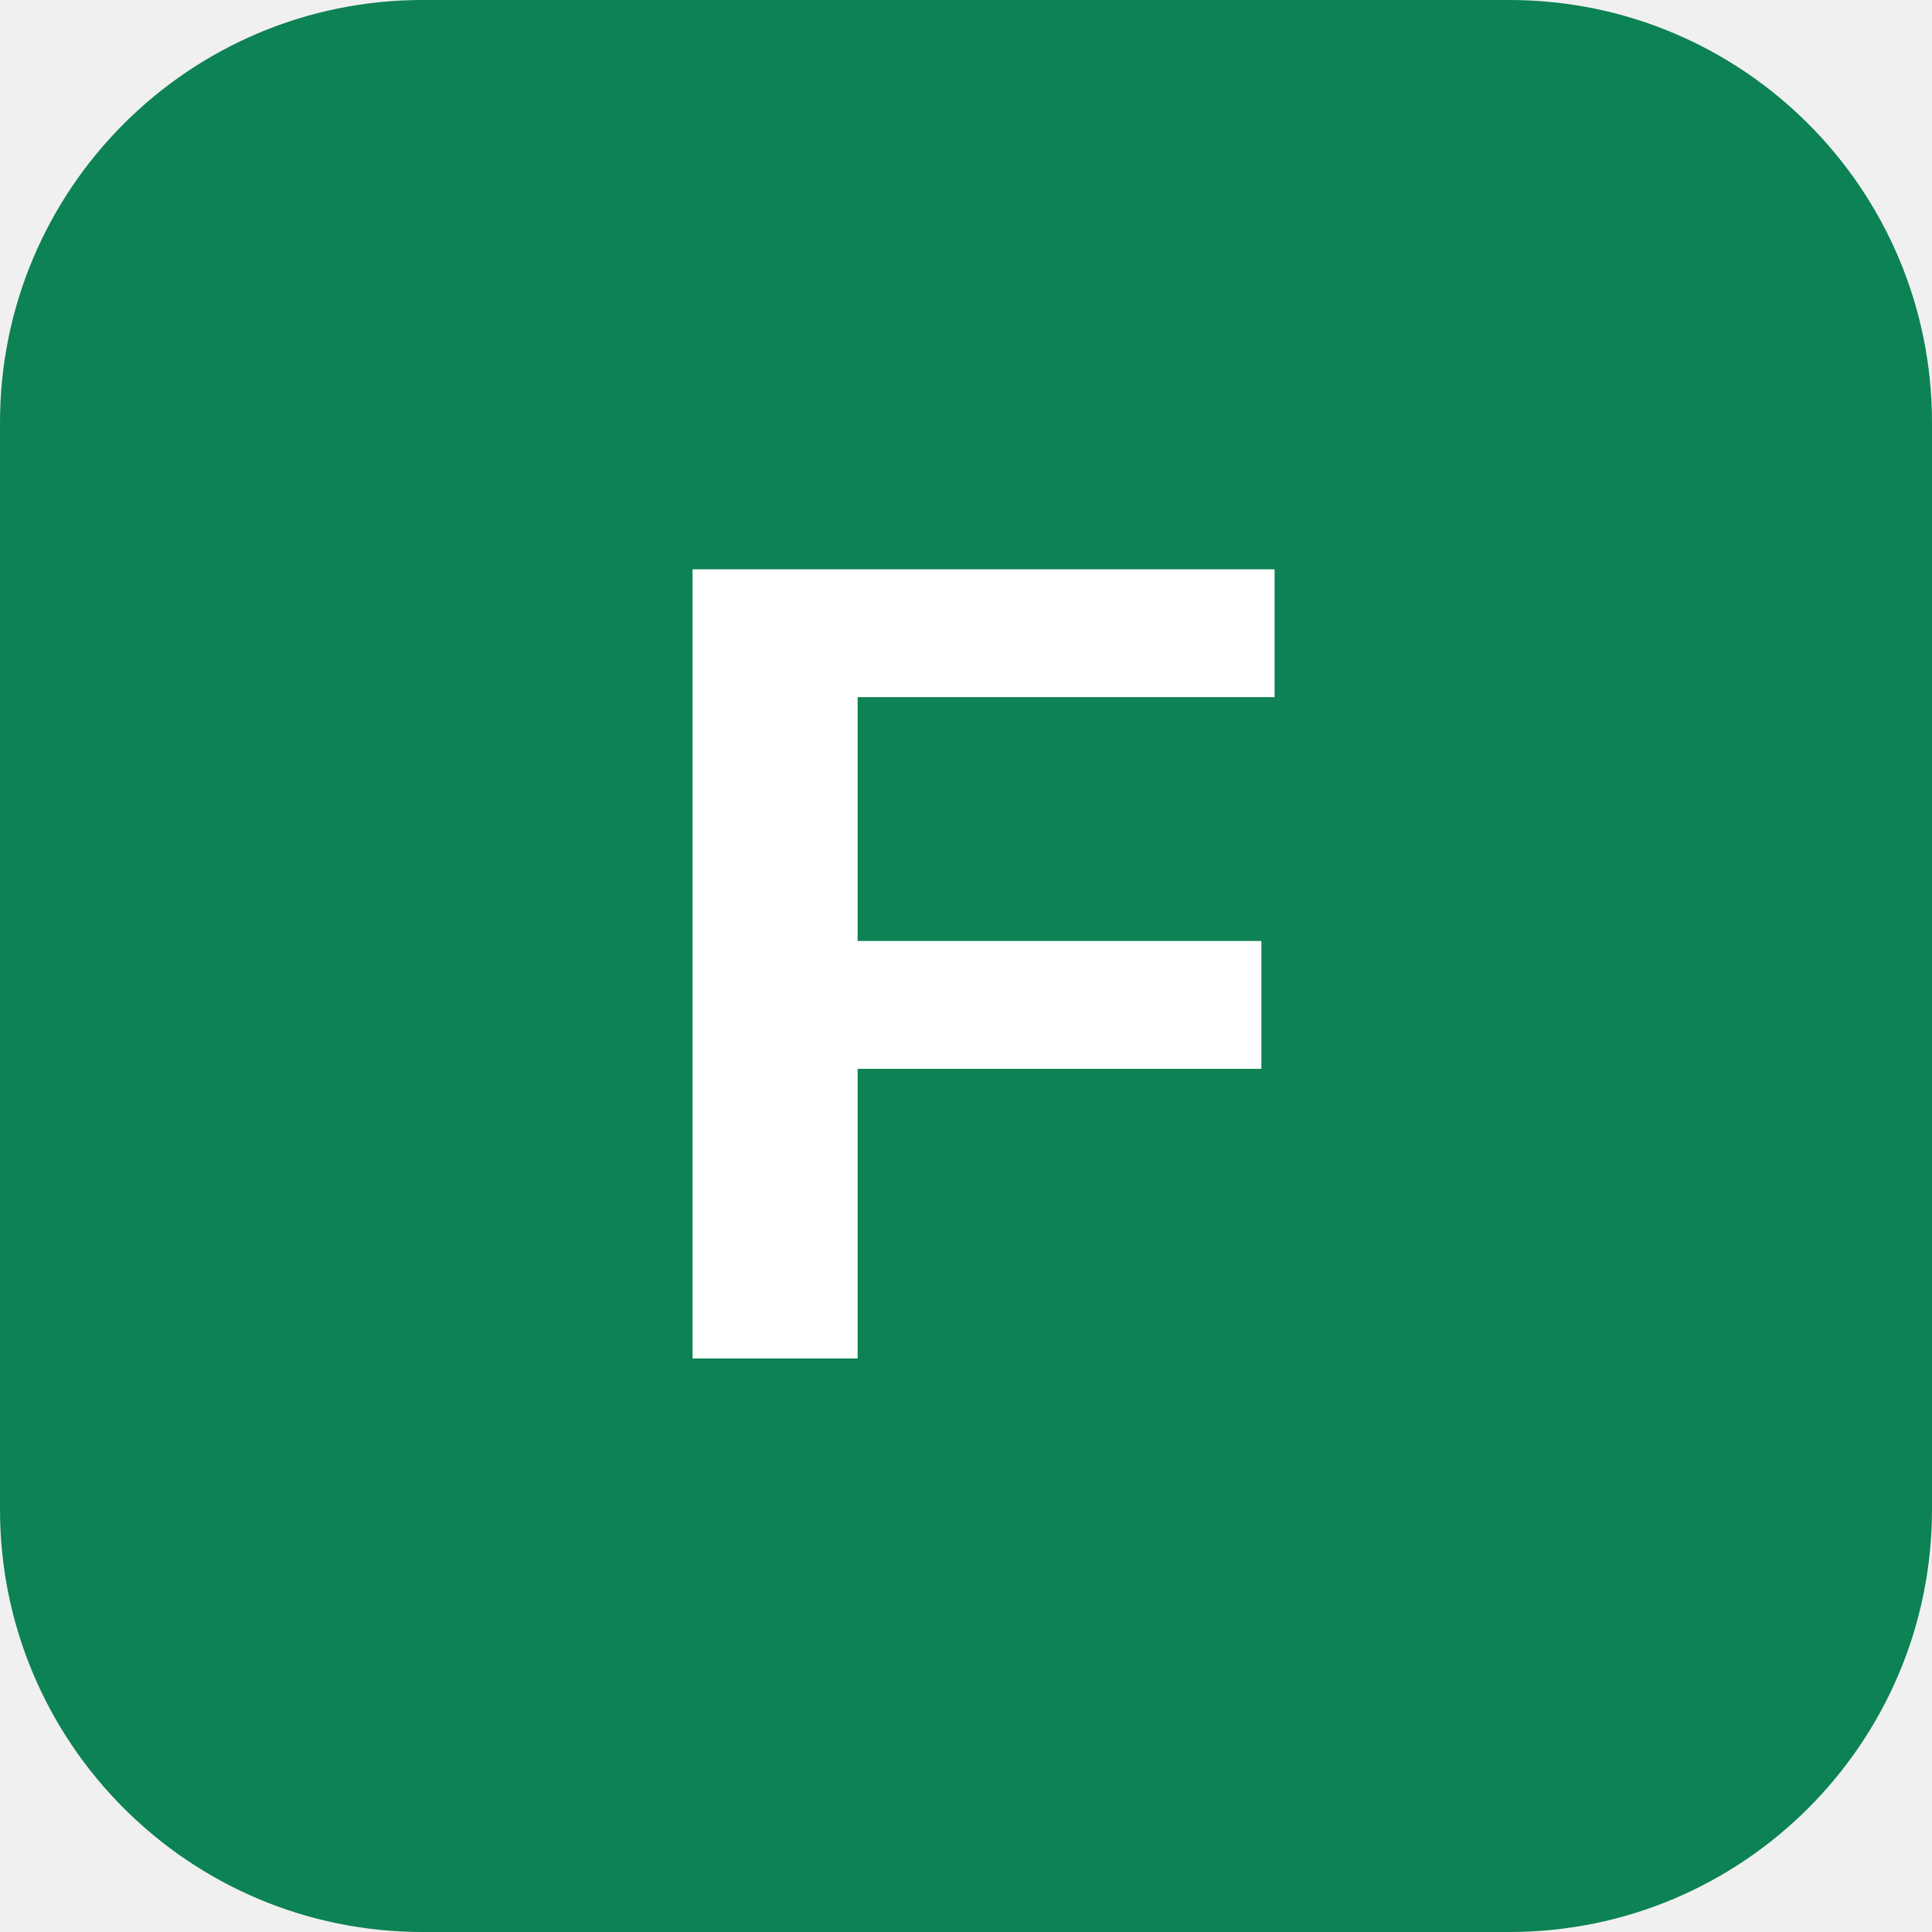
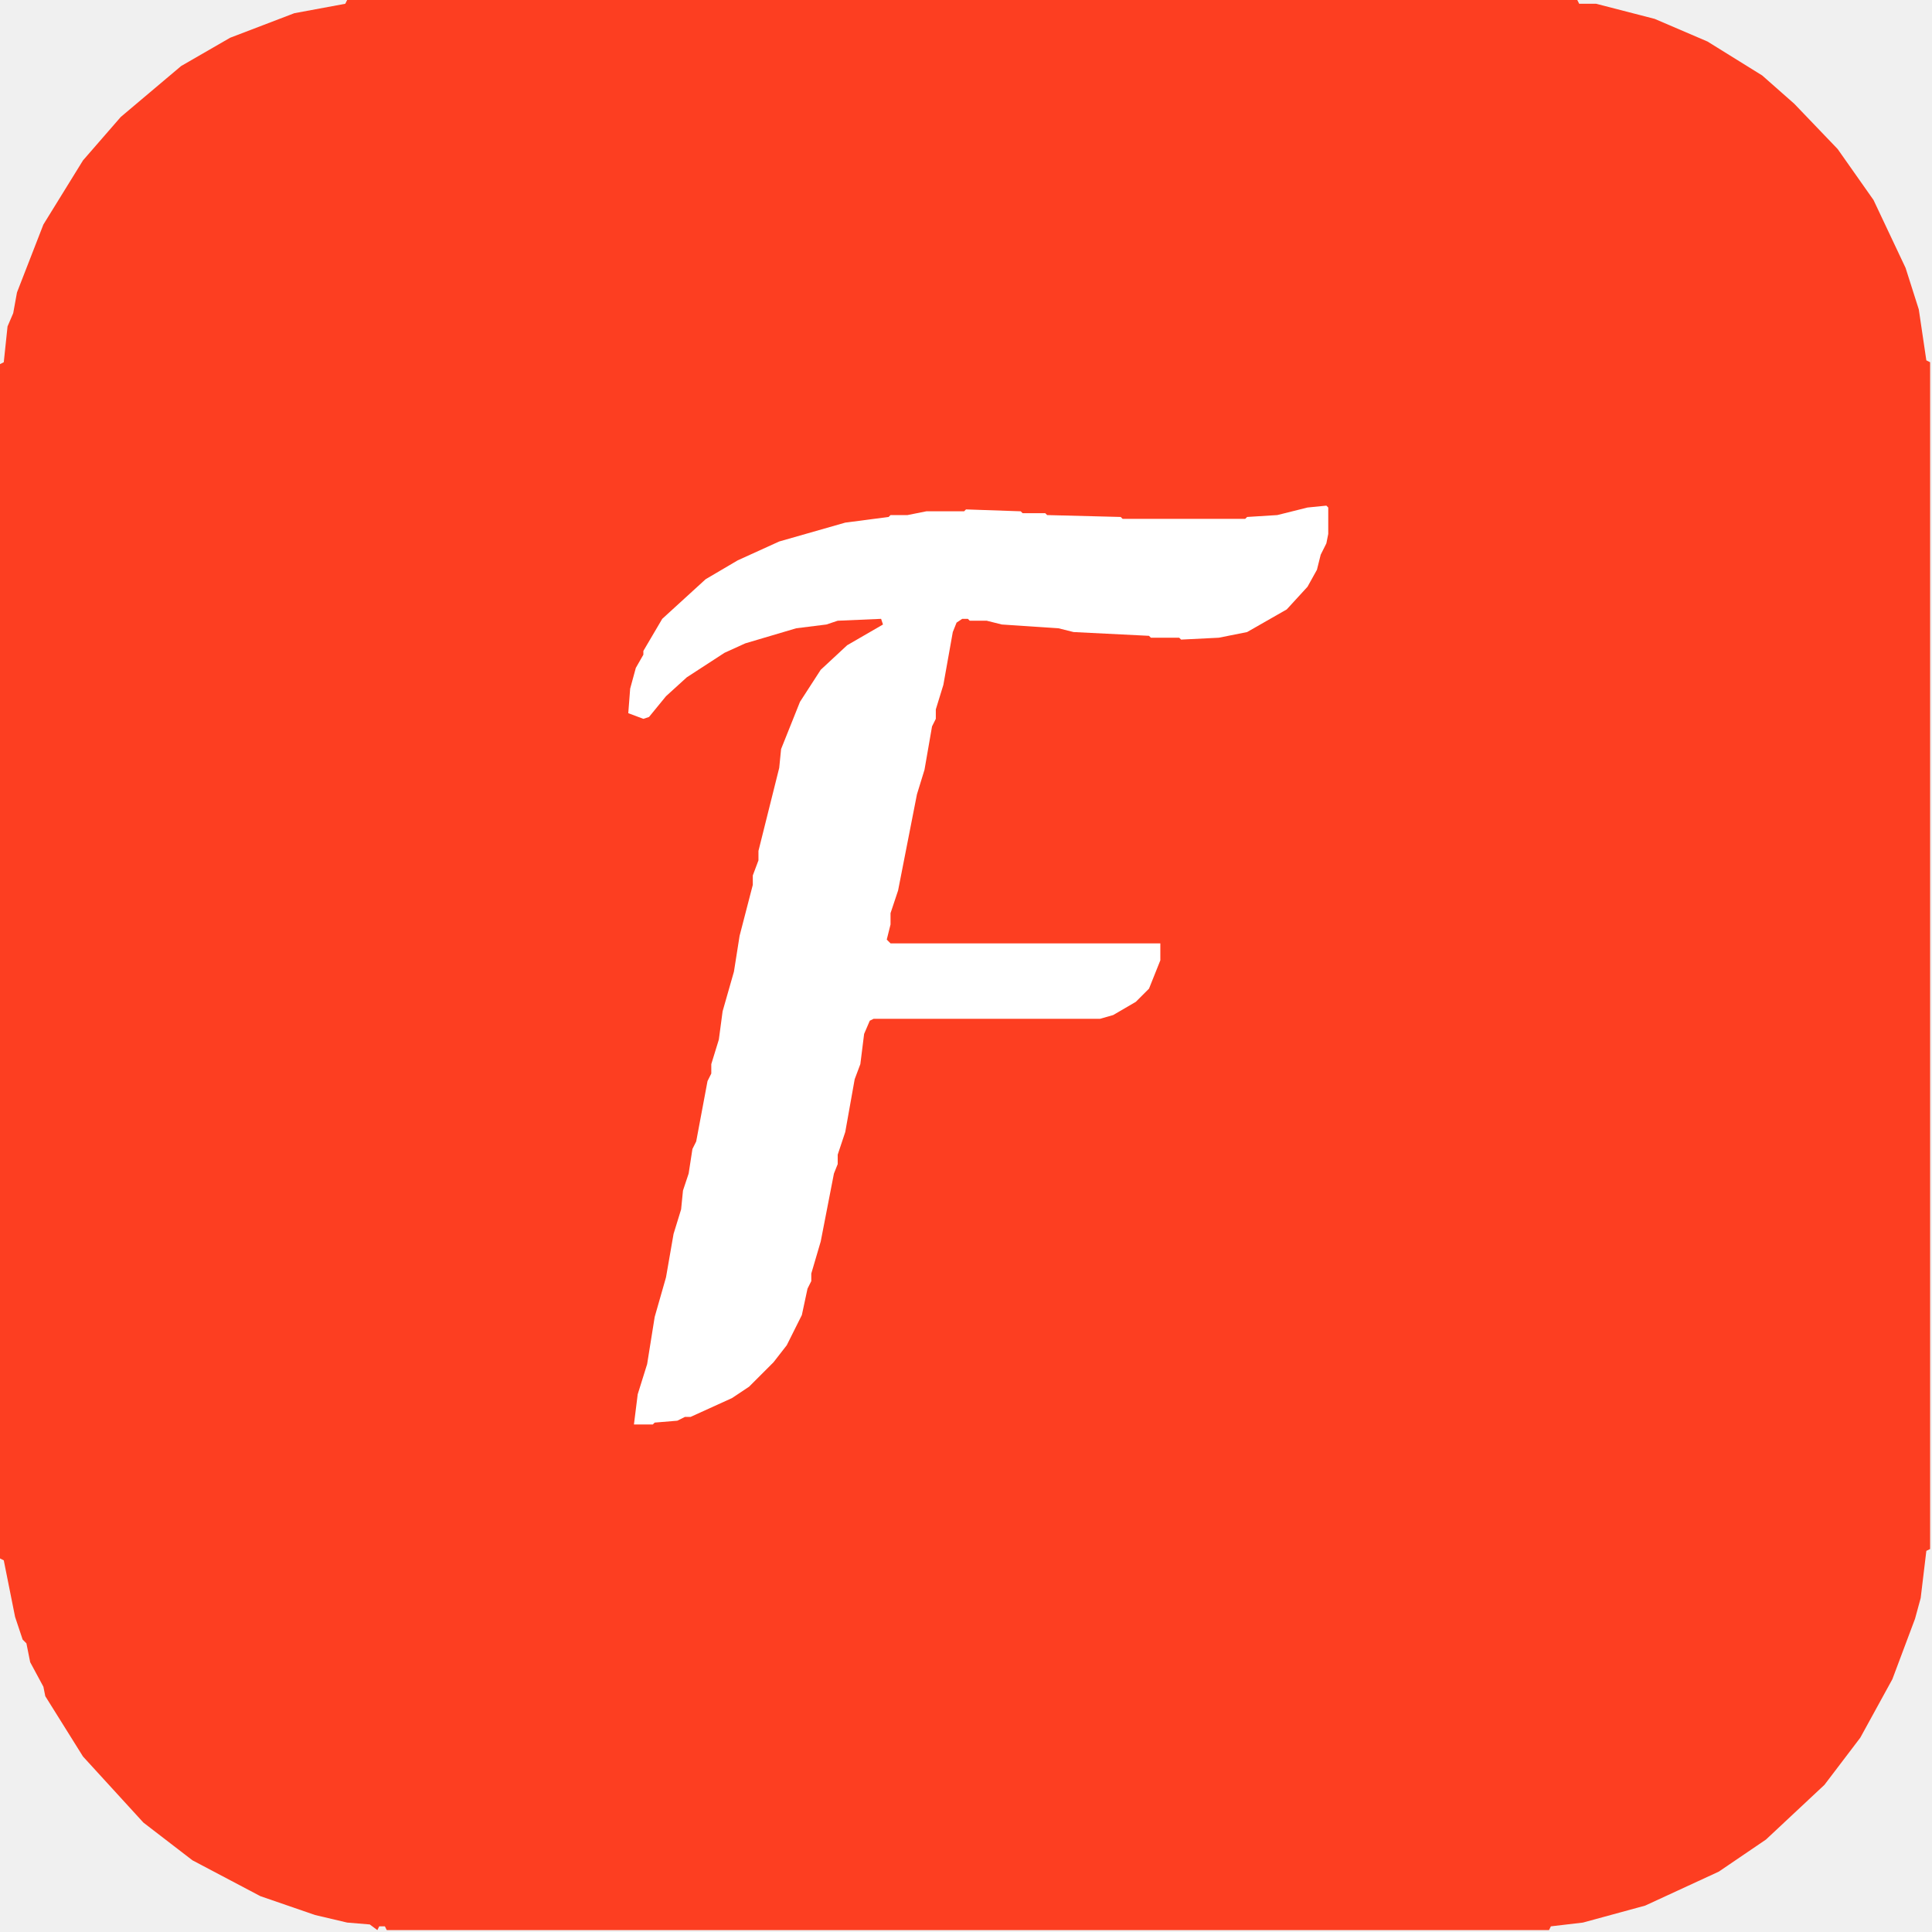
- <svg xmlns="http://www.w3.org/2000/svg" viewBox="0 0 64 64">
-   <rect width="64" height="64" rx="14" fill="#0d8254" />
-   <text x="32" y="45" font-family="Arial, sans-serif" font-size="38" font-weight="700" fill="#fff" text-anchor="middle">F</text>
+ <svg xmlns="http://www.w3.org/2000/svg" width="1024" height="1024" viewBox="0 0 1024 1024">
+   <path d="M 64 62 L 44 85 L 23 119 L 9 155 L 7 166 L 4 173 L 2 192 L 0 193 L 0 826 L 2 827 L 8 857 L 12 869 L 14 871 L 16 881 L 23 894 L 24 899 L 44 931 L 76 966 L 102 986 L 138 1005 L 167 1015 L 184 1019 L 196 1020 L 200 1023 L 201 1021 L 204 1021 L 205 1023 L 821 1023 L 822 1021 L 839 1019 L 872 1010 L 911 992 L 936 975 L 967 946 L 986 921 L 1003 890 L 1015 858 L 1018 847 L 1021 822 L 1023 821 L 1023 192 L 1021 191 L 1017 164 L 1010 142 L 993 106 L 974 79 L 951 55 L 934 40 L 905 22 L 877 10 L 846 2 L 837 2 L 836 0 L 184 0 L 183 2 L 156 7 L 122 20 L 96 35 Z" fill="#FD3E21" />
+   <path d="M 703 268 L 693 269 L 677 273 L 661 274 L 660 275 L 595 275 L 594 274 L 555 273 L 554 272 L 542 272 L 541 271 L 512 270 L 511 271 L 491 271 L 481 273 L 472 273 L 471 274 L 448 277 L 413 287 L 391 297 L 374 307 L 351 328 L 341 345 L 341 347 L 337 354 L 334 365 L 333 378 L 341 381 L 344 380 L 353 369 L 364 359 L 384 346 L 395 341 L 422 333 L 438 331 L 444 329 L 467 328 L 468 331 L 449 342 L 435 355 L 424 372 L 414 397 L 413 407 L 402 451 L 402 456 L 399 464 L 399 469 L 392 496 L 389 515 L 383 536 L 381 551 L 377 564 L 377 569 L 375 573 L 369 605 L 367 609 L 365 622 L 362 631 L 361 641 L 357 654 L 353 677 L 347 698 L 343 723 L 338 739 L 336 755 L 346 755 L 347 754 L 359 753 L 363 751 L 366 751 L 388 741 L 397 735 L 410 722 L 417 713 L 425 697 L 428 683 L 430 679 L 430 675 L 435 658 L 442 622 L 444 617 L 444 612 L 448 600 L 453 572 L 456 564 L 458 548 L 461 541 L 463 540 L 583 540 L 590 538 L 602 531 L 609 524 L 615 509 L 615 500 L 472 500 L 470 498 L 472 490 L 472 484 L 476 472 L 486 421 L 490 408 L 494 385 L 496 381 L 496 376 L 500 363 L 505 335 L 507 330 L 510 328 L 513 328 L 514 329 L 523 329 L 531 331 L 561 333 L 569 335 L 609 337 L 610 338 L 625 338 L 626 339 L 646 338 L 661 335 L 682 323 L 693 311 L 698 302 L 700 294 L 703 288 L 704 283 L 704 269 Z" fill="#FFFFFF" />
</svg>
